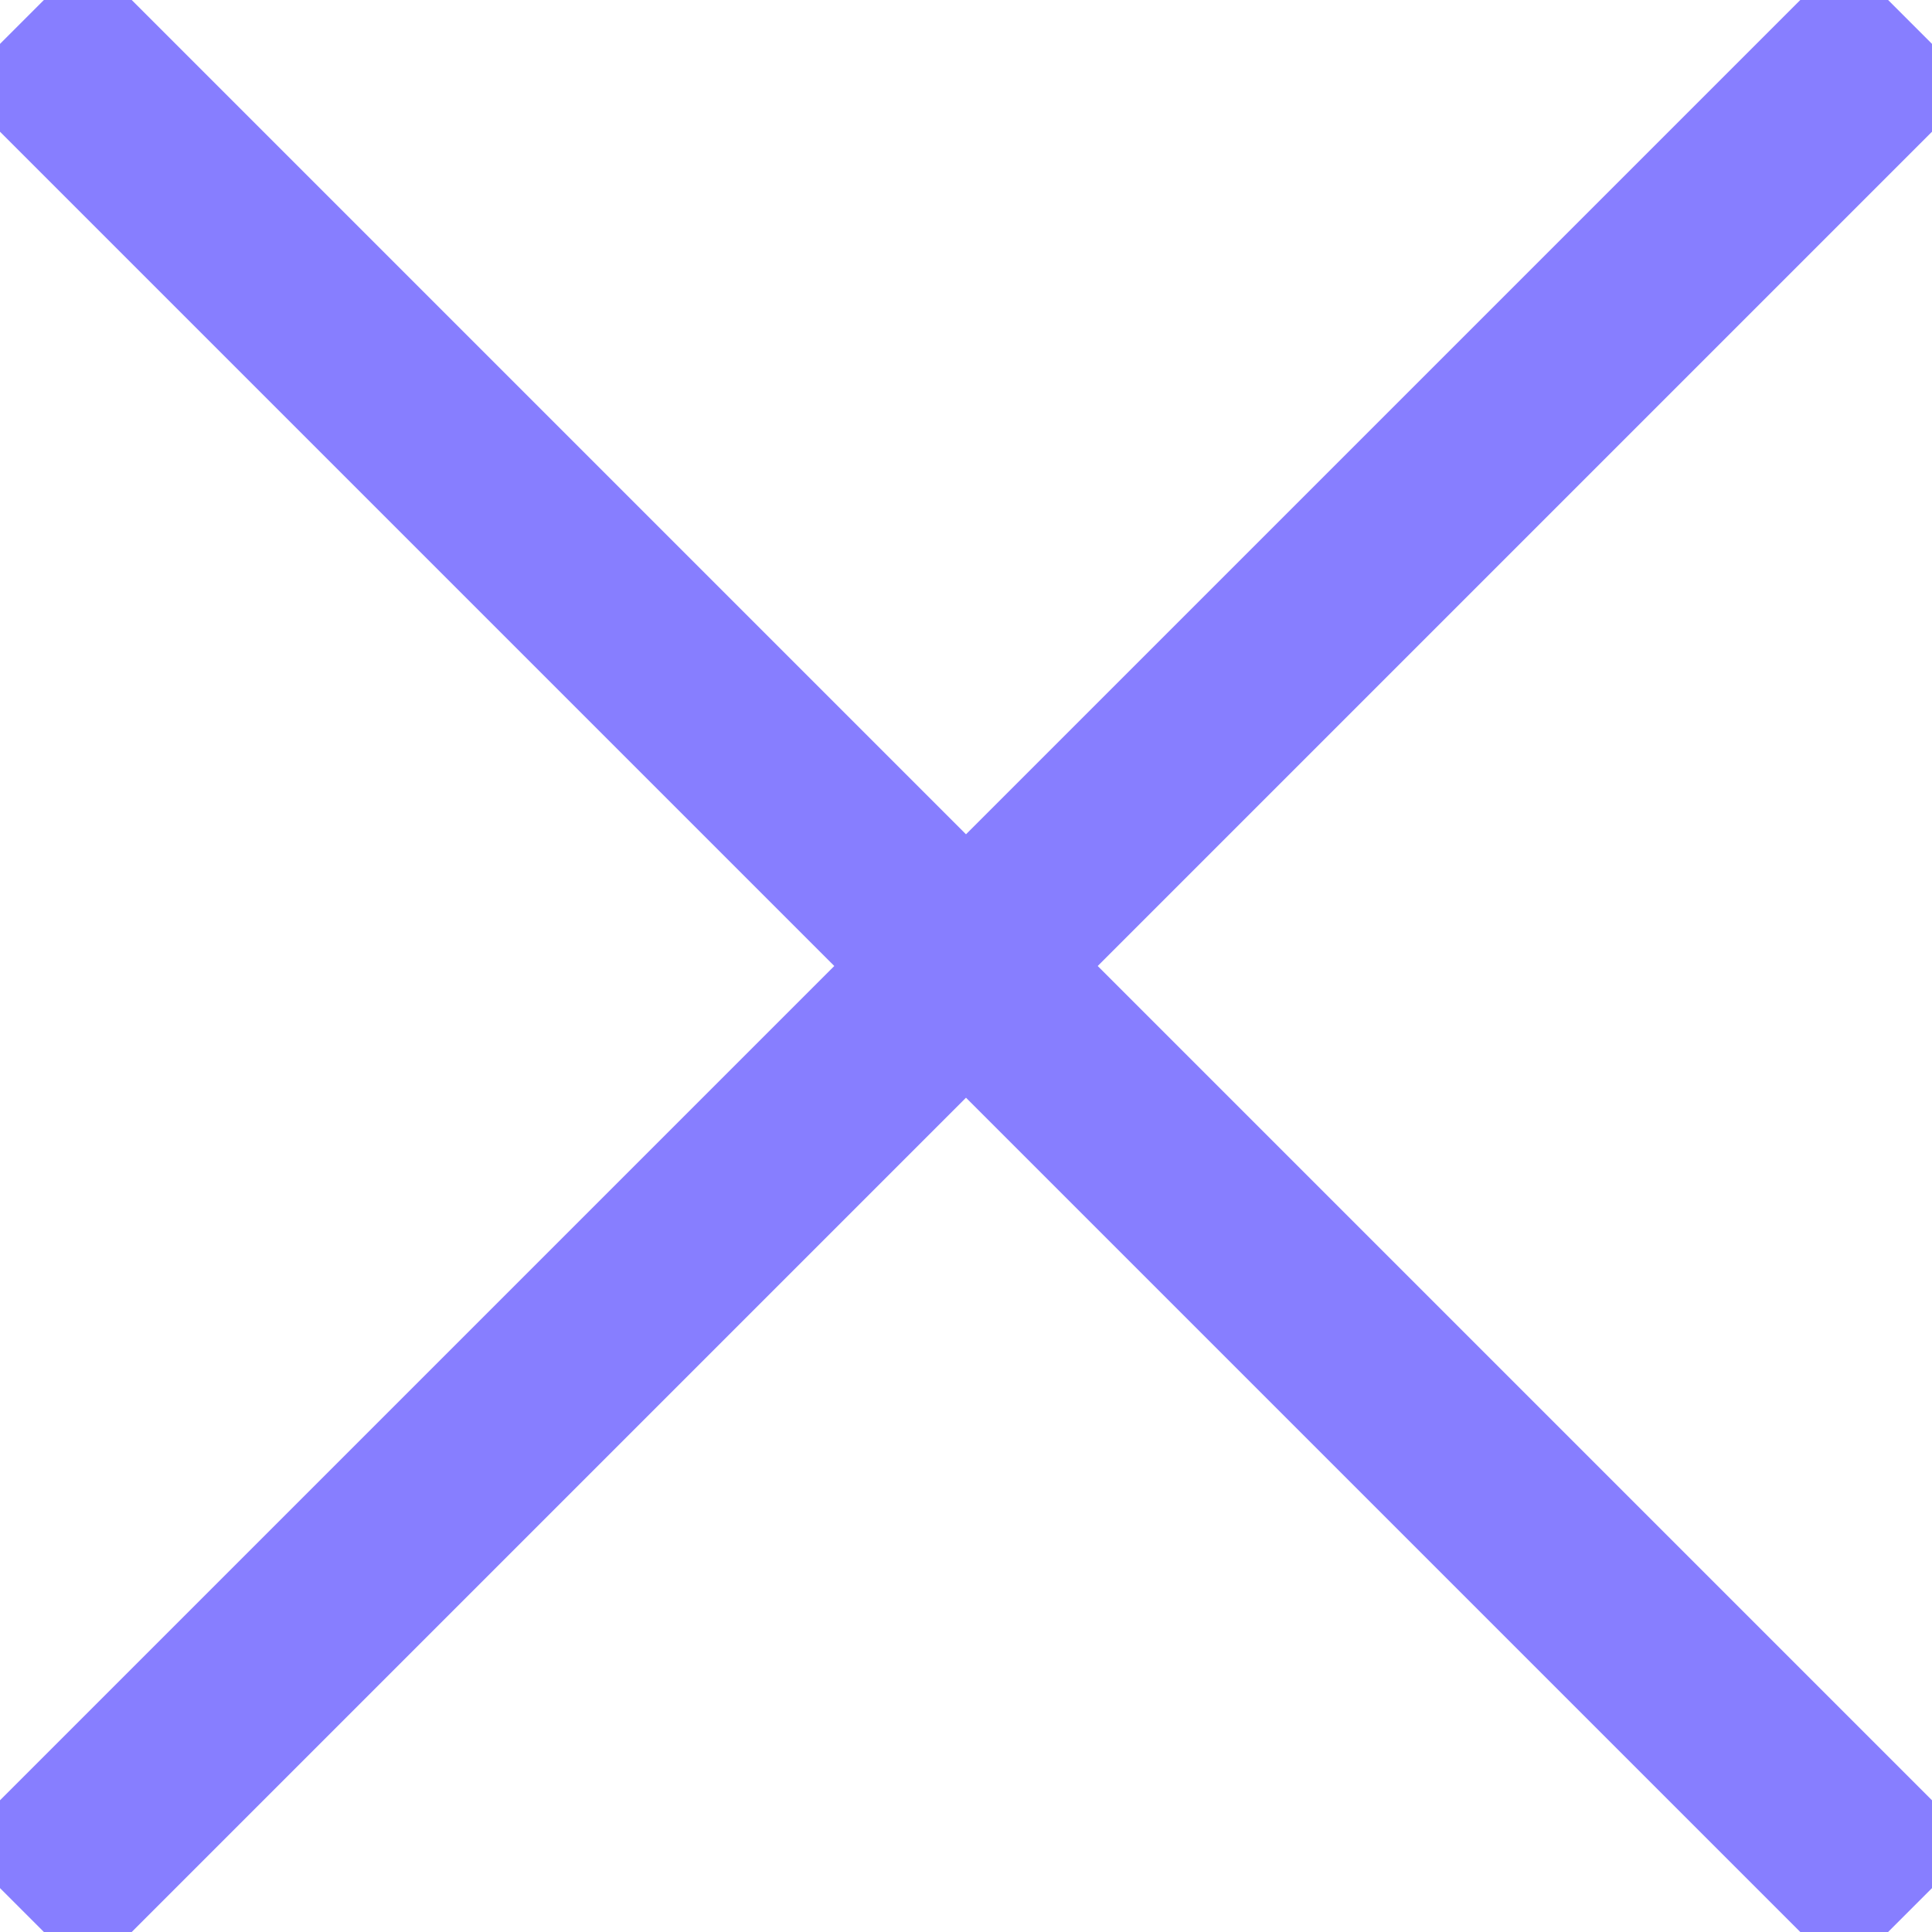
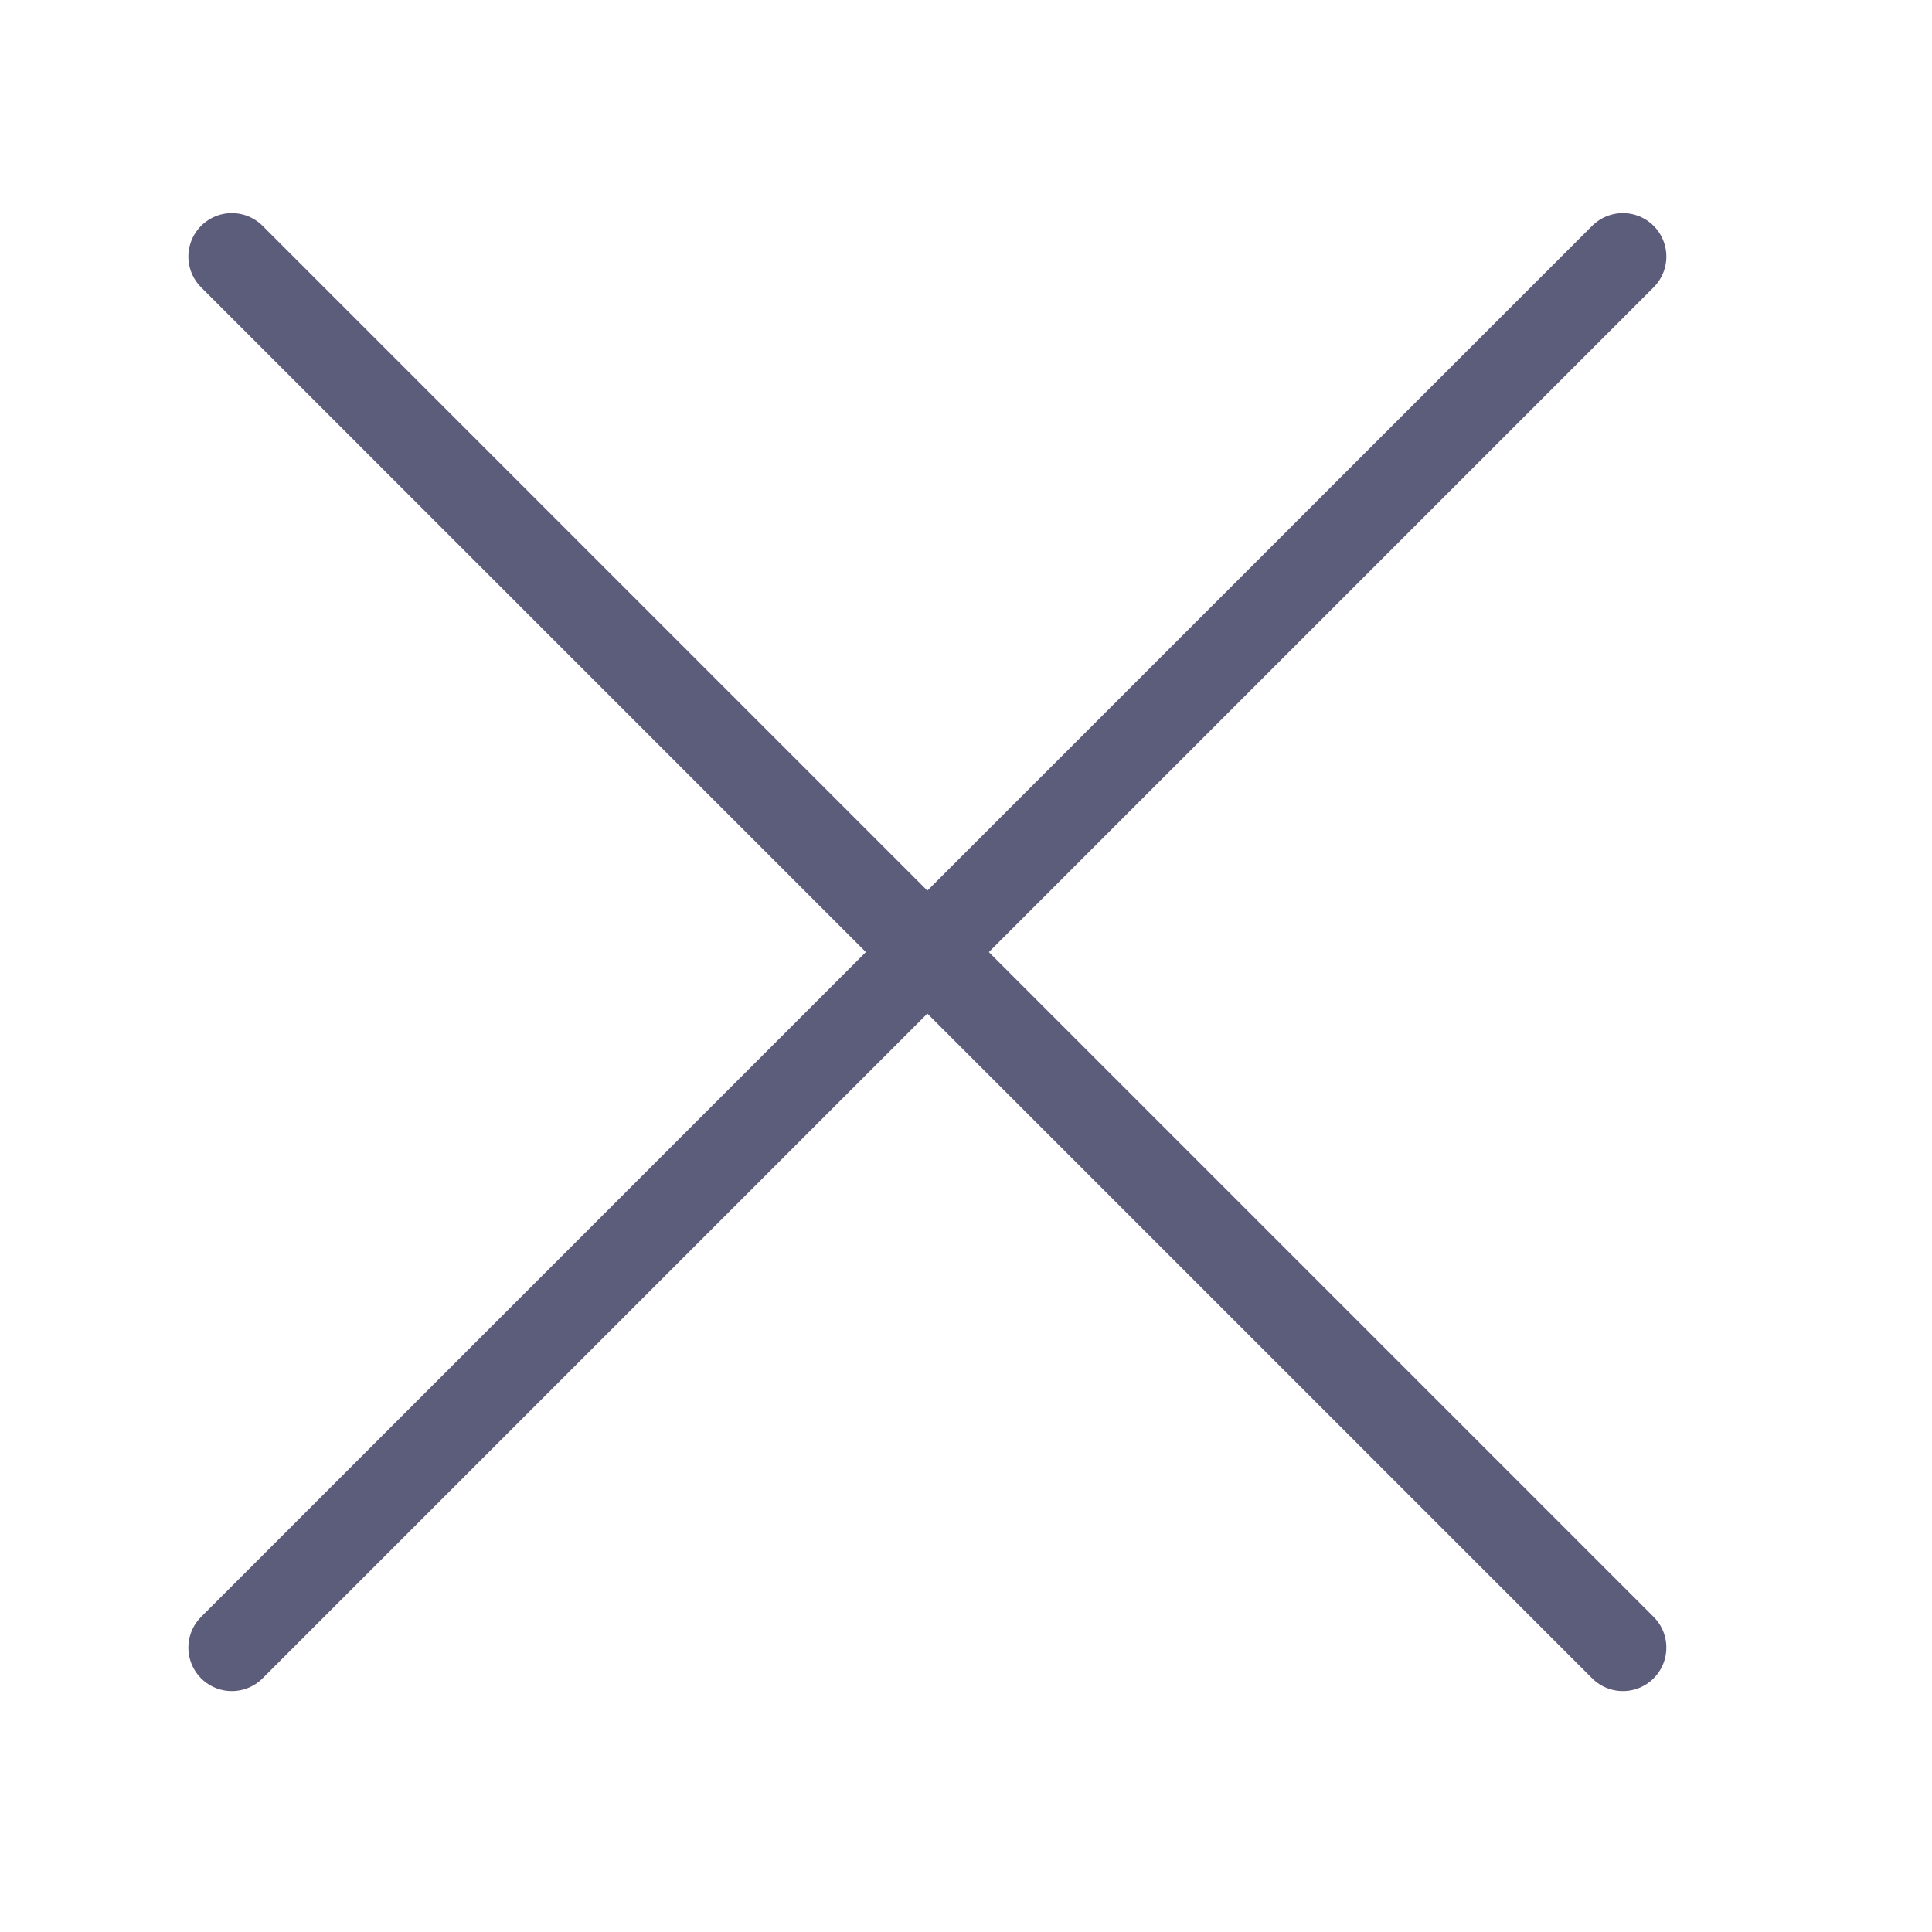
- <svg xmlns="http://www.w3.org/2000/svg" fill="#877EFF" height="24" width="24" version="1.1" id="Capa_1" viewBox="0 0 31.112 31.112" xml:space="preserve" stroke="#877EFF">
+ <svg xmlns="http://www.w3.org/2000/svg" viewBox="0 0 25.00 25.00" height="24" width="24" fill="none">
  <g id="SVGRepo_bgCarrier" stroke-width="0" />
-   <g id="SVGRepo_tracerCarrier" stroke-linecap="round" stroke-linejoin="round" />
+   <g id="SVGRepo_tracerCarrier" stroke-linecap="round" stroke-linejoin="round" fill-rule="evenodd" clip-rule="evenodd" />
  <g id="SVGRepo_iconCarrier">
-     <polygon points="31.112,1.414 29.698,0 15.556,14.142 1.414,0 0,1.414 14.142,15.556 0,29.698 1.414,31.112 15.556,16.97 29.698,31.112 31.112,29.698 16.97,15.556 " />
+     <path d="M3 21.32L21 3.32" stroke="#5C5C7B" stroke-width="1.125" stroke-linecap="round" stroke-linejoin="round" />
+     <path d="M3 3.32L21 21.32" stroke="#5C5C7B" stroke-width="1.125" stroke-linecap="round" stroke-linejoin="round" />
  </g>
</svg>
